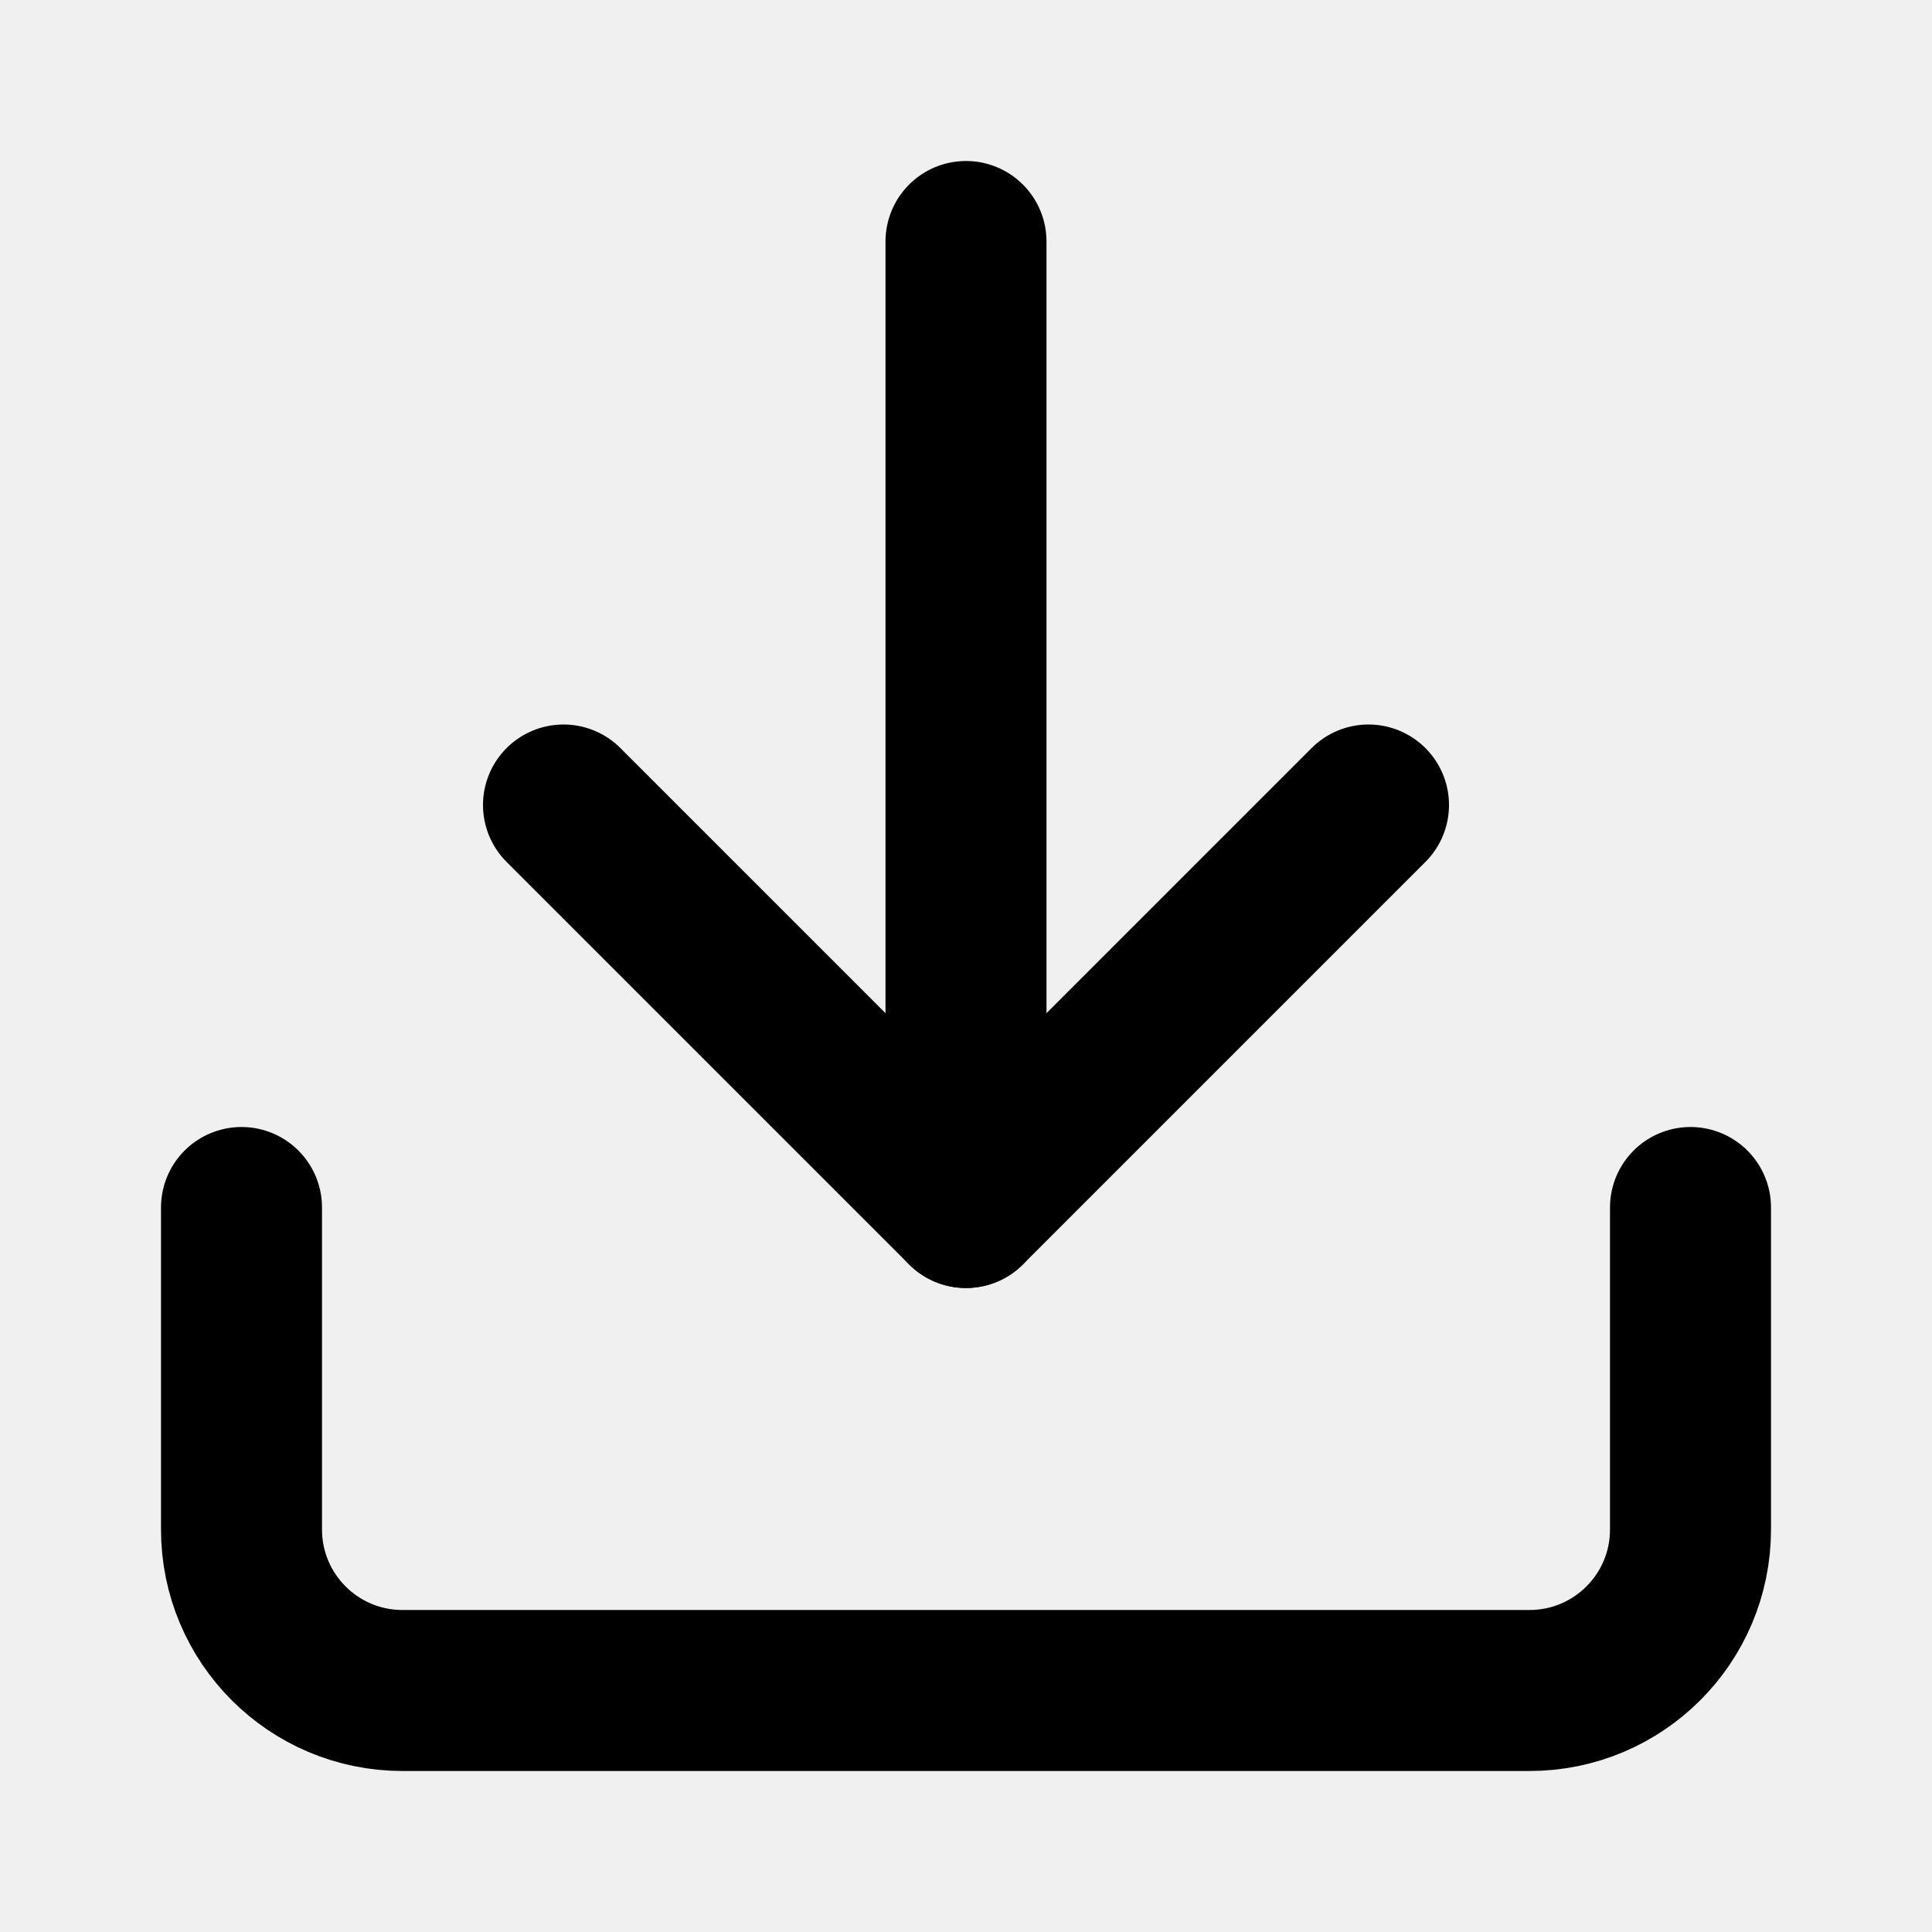
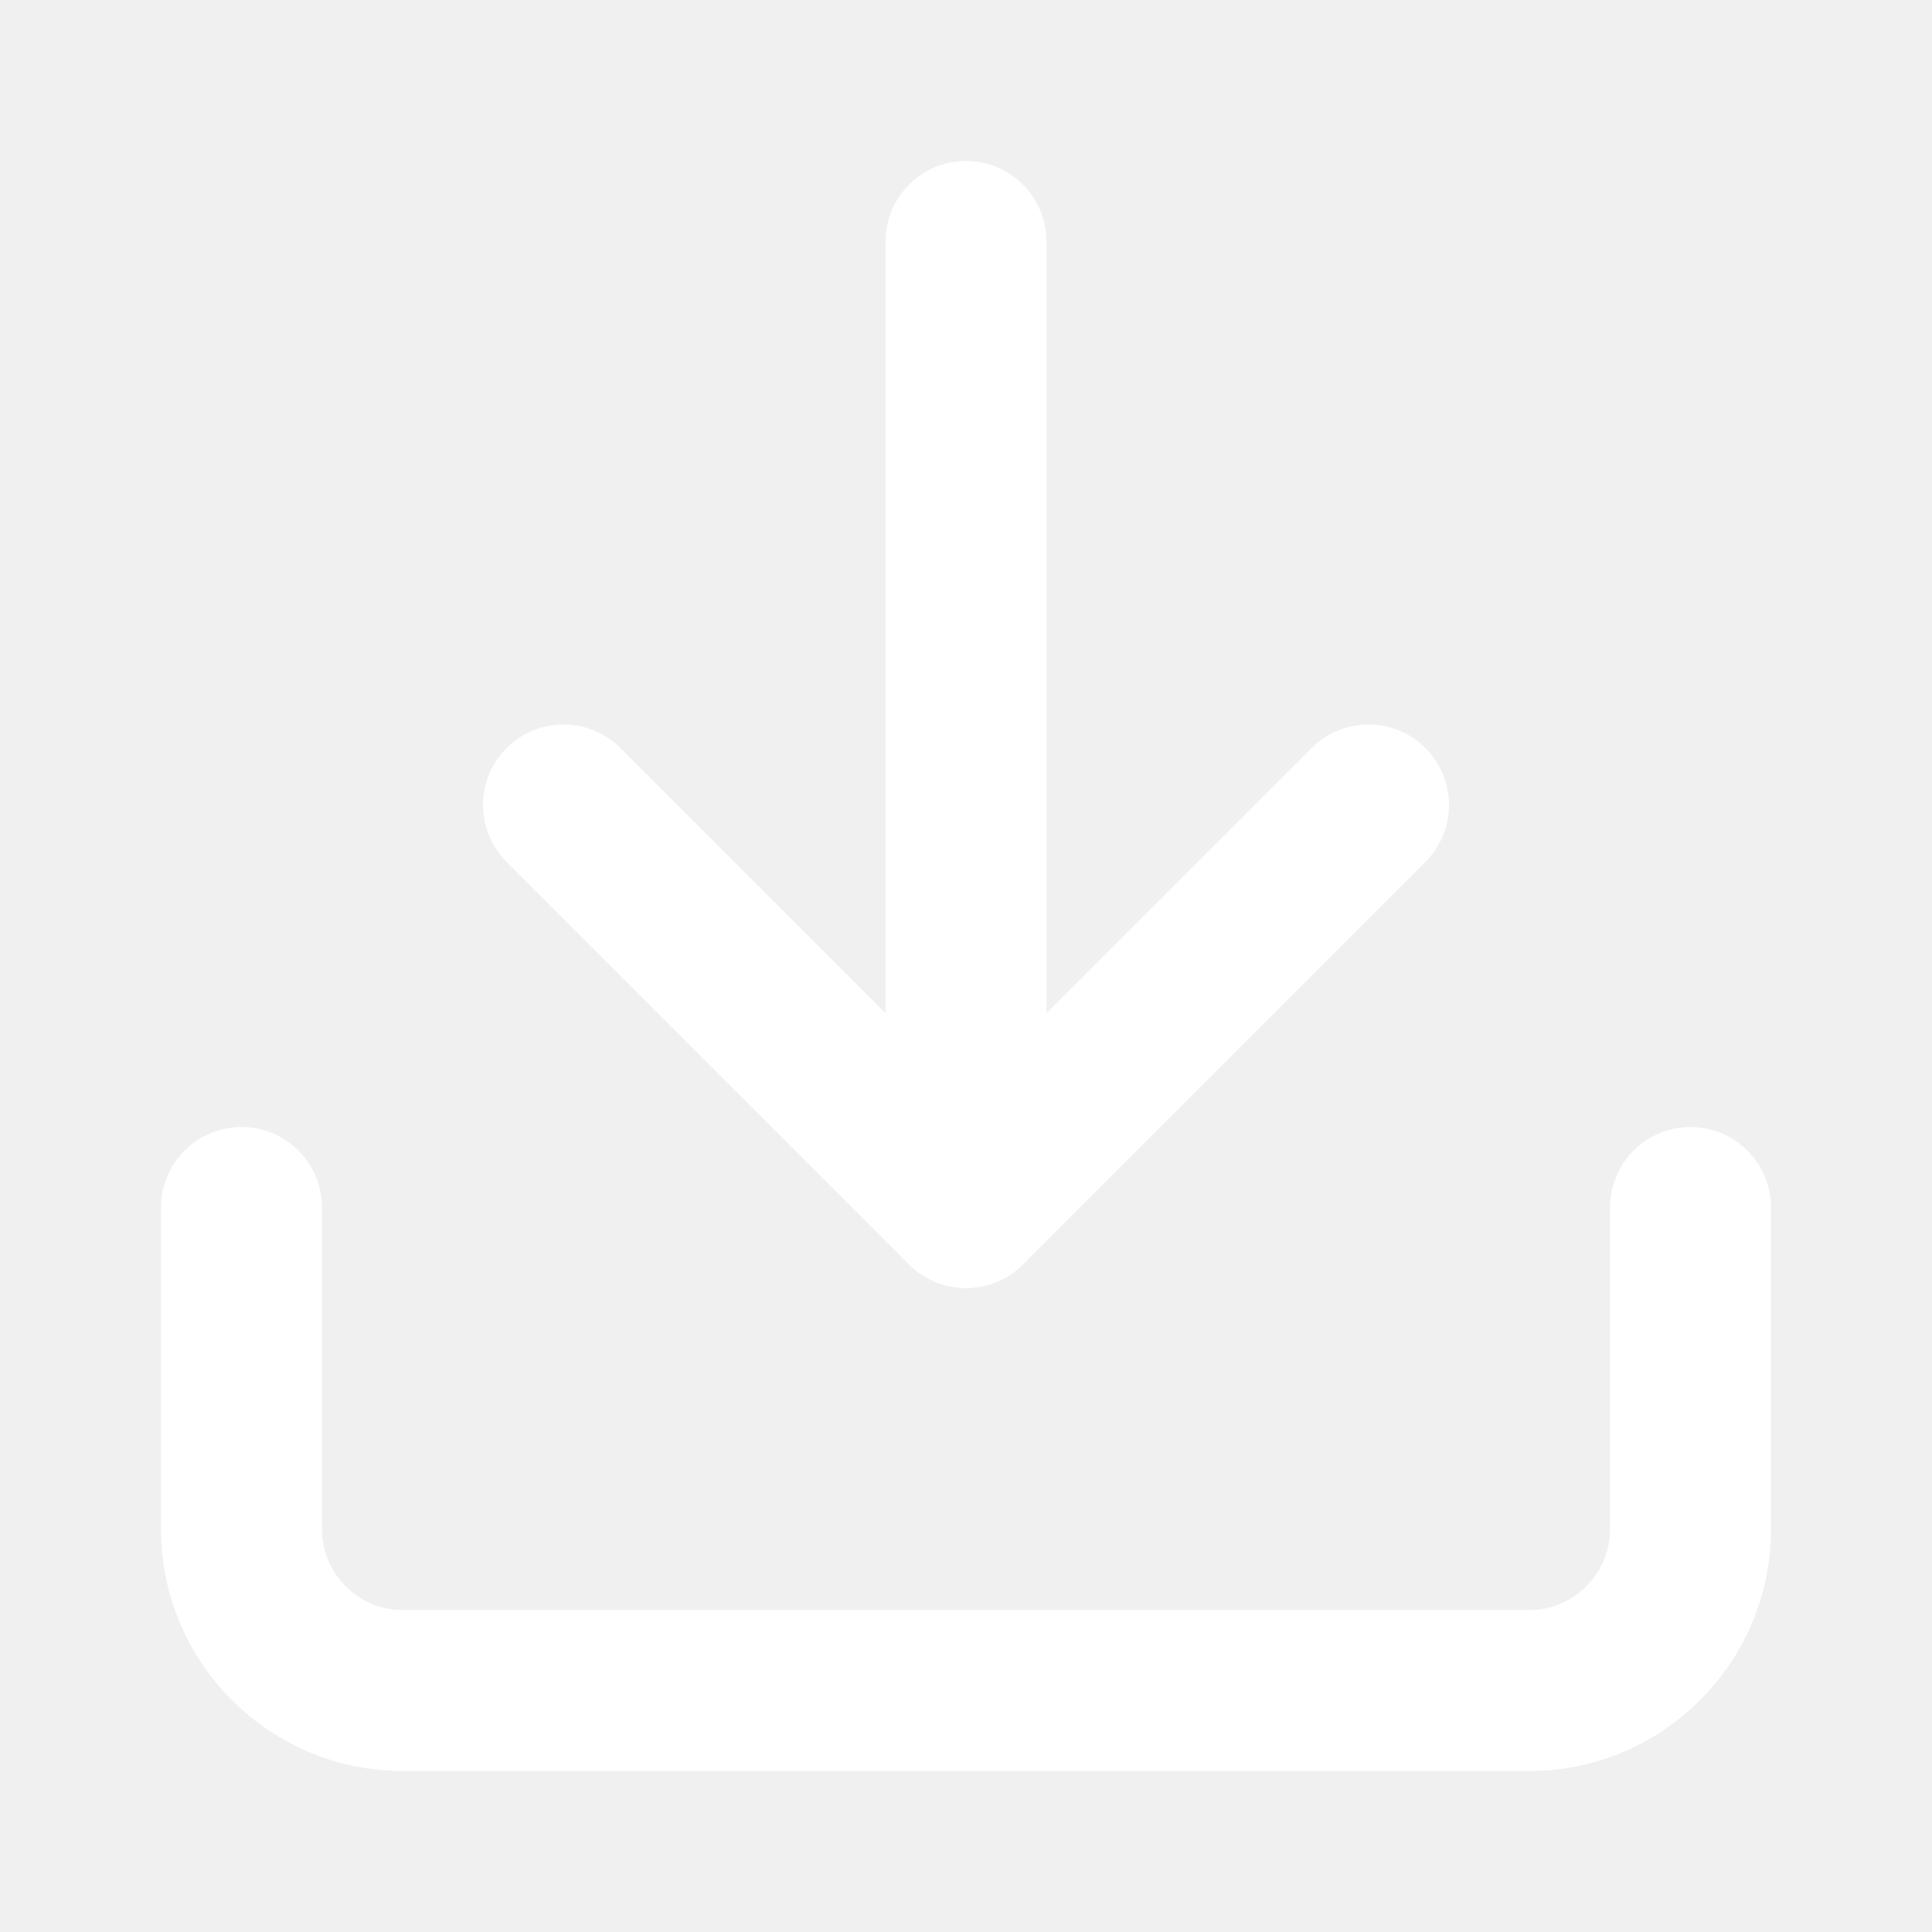
- <svg xmlns="http://www.w3.org/2000/svg" width="24" height="24" viewBox="0 0 24 24" fill="none" stroke="currentColor" stroke-width="2" stroke-linecap="round" stroke-linejoin="round" class="feather feather-download">
-   <path d="M21 15v4a2 2 0 0 1-2 2H5a2 2 0 0 1-2-2v-4" />
-   <polyline points="7 10 12 15 17 10" />
-   <line x1="12" y1="15" x2="12" y2="3" />
+ <svg xmlns="http://www.w3.org/2000/svg" version="1.1" id="Calque_1" x="0px" y="0px" viewBox="0 0 24 24" style="enable-background:new 0 0 24 24;" xml:space="preserve">
+   <style type="text/css">
+ 	.st0{fill:none;stroke:#FFFFFF;stroke-width:2;stroke-linecap:round;stroke-linejoin:round;}
+ </style>
+   <path class="st0" d="M21,15v4c0,1.1-0.9,2-2,2H5c-1.1,0-2-0.9-2-2v-4" />
+   <polyline class="st0" points="7,10 12,15 17,10 " />
+   <line class="st0" x1="12" y1="15" x2="12" y2="3" />
</svg>
